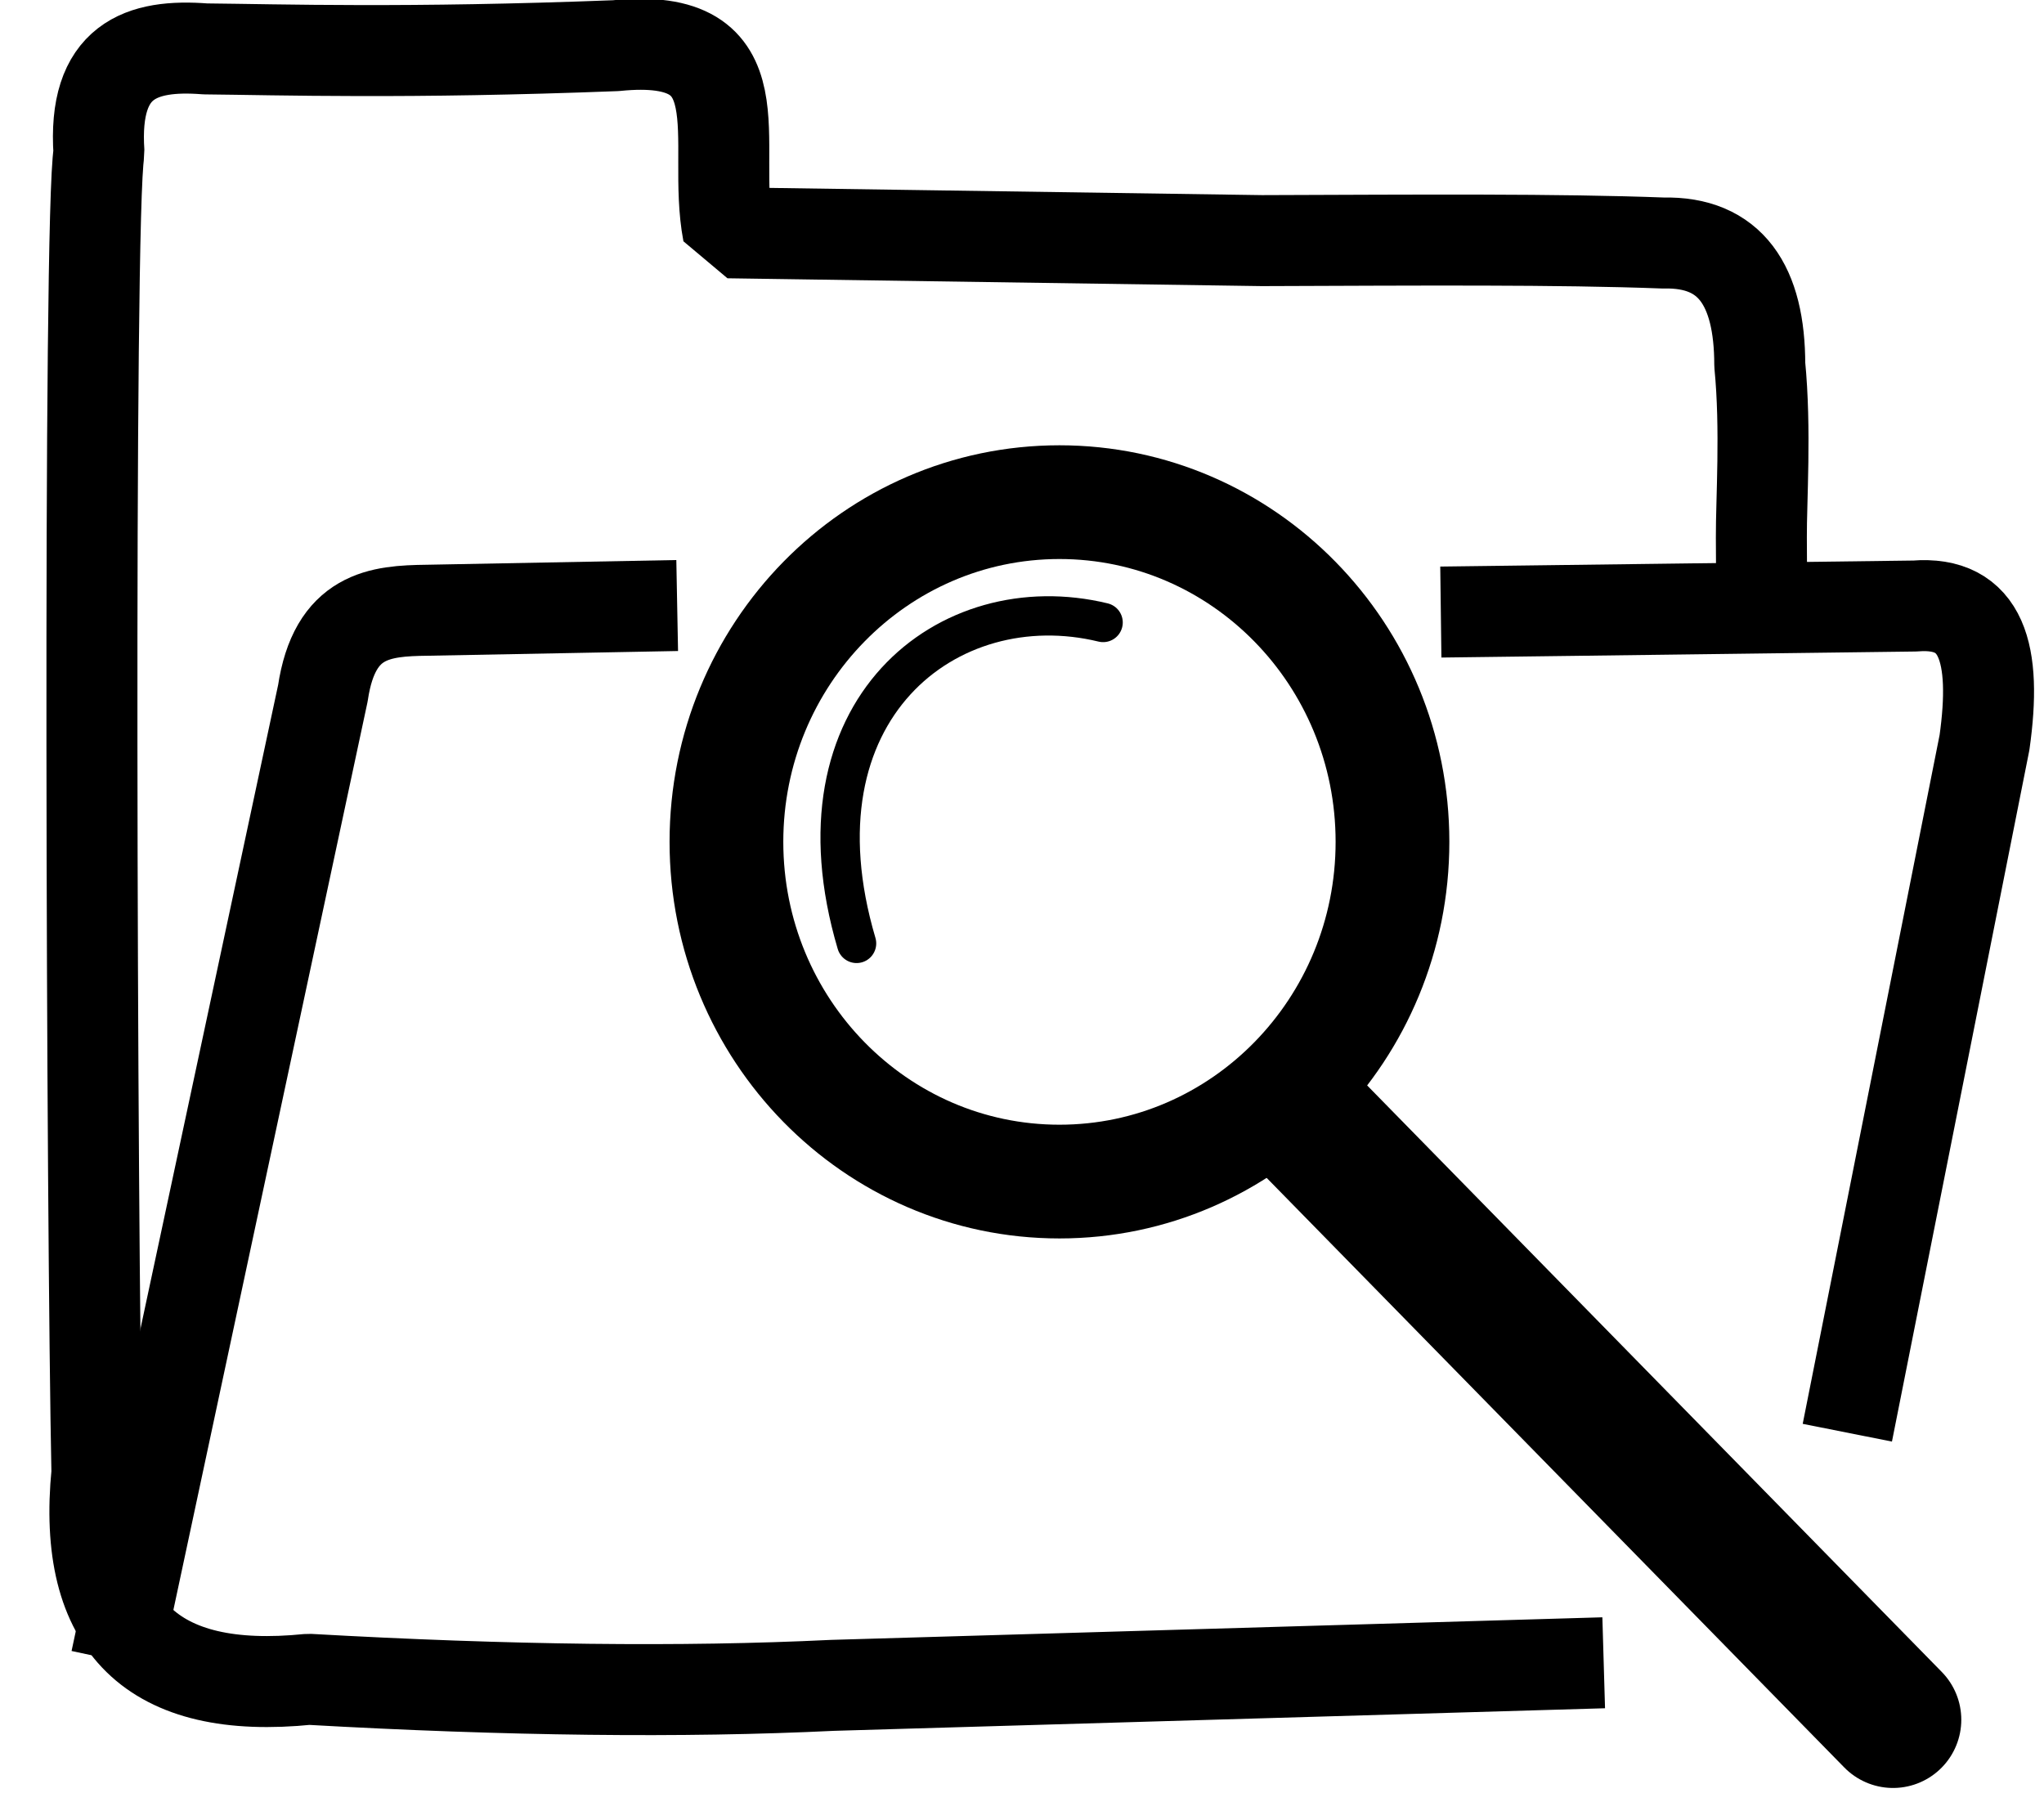
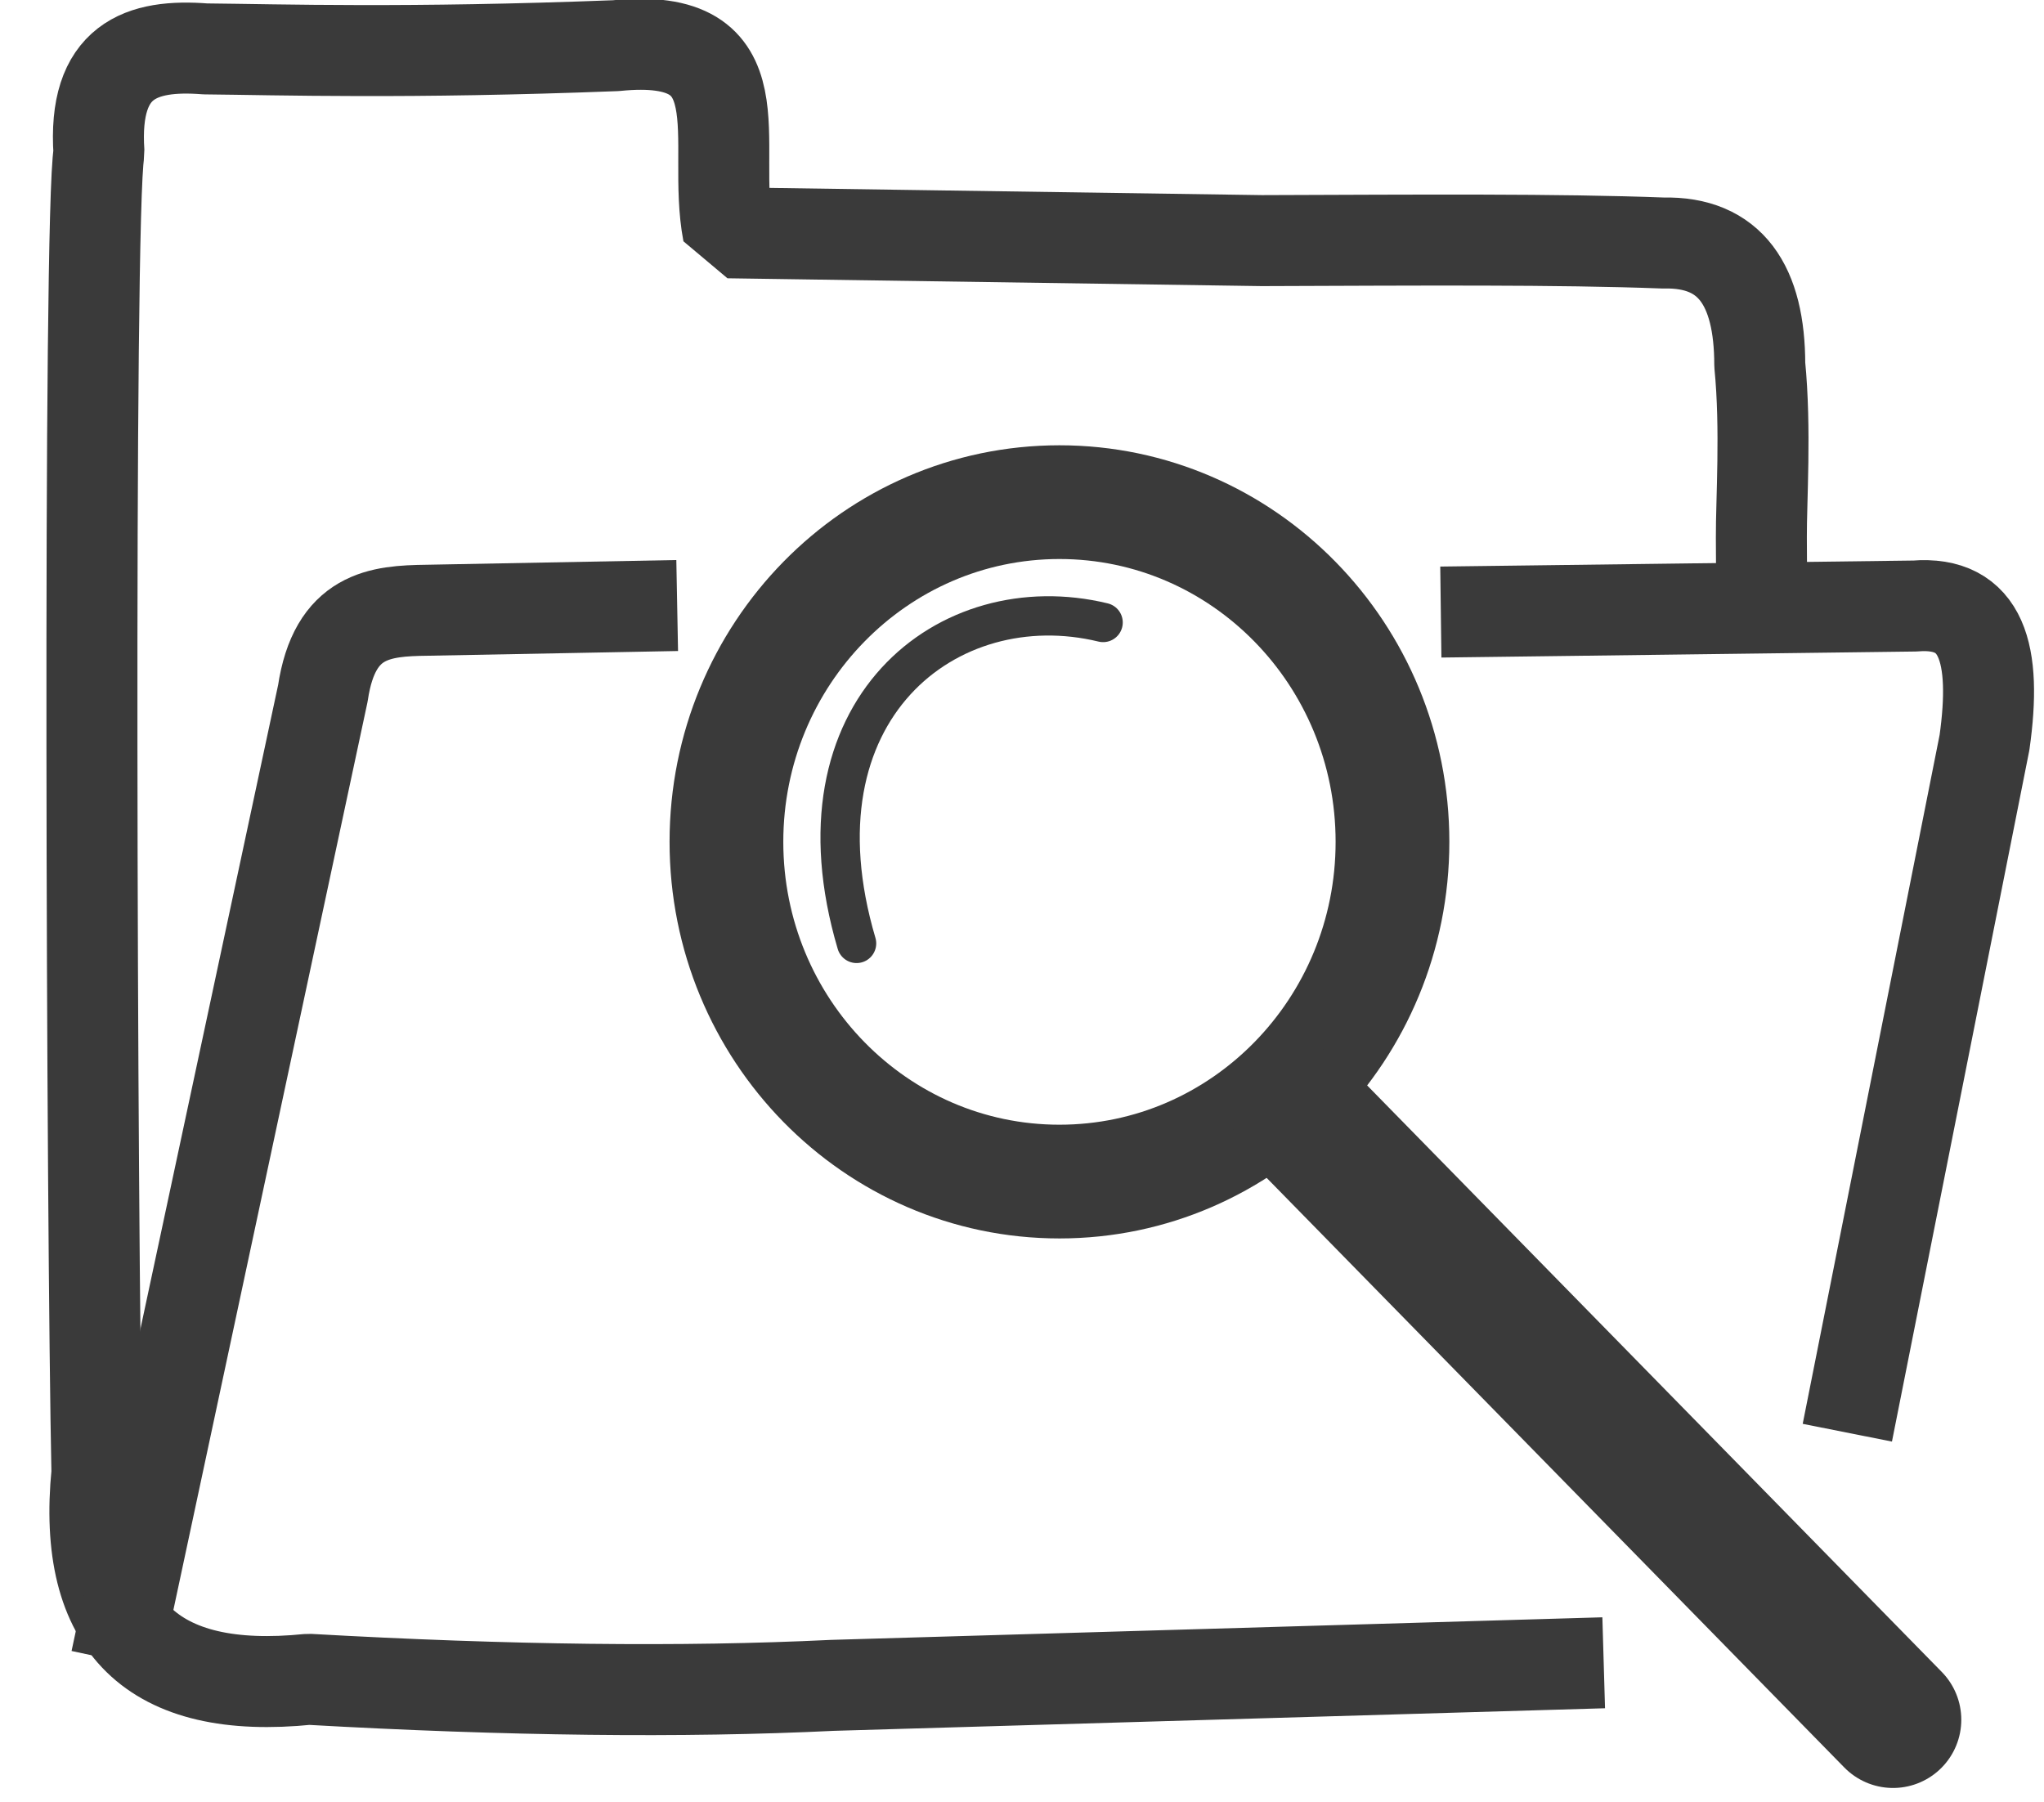
<svg xmlns="http://www.w3.org/2000/svg" width="44.928pt" height="39.6pt" viewBox="0 0 44.928 39.6">
  <defs />
-   <path id="shape0" transform="matrix(1 0 0 1 2.020504 0.9737362)" fill="none" stroke="black" stroke-width="2" stroke-linecap="square" stroke-linejoin="bevel" d="M36.695 10.838C36.691 10.042 36.799 8.455 36.66 7.044C36.659 5.297 36.012 4.334 34.541 4.368C32.21 4.28 29.218 4.303 25.717 4.315L13.984 4.143C13.6 2.125 14.73 -0.297 11.515 0.03C6.914 0.207 4.147 0.117 2.494 0.101C1.085 -0.009 0.015 0.35 0.155 2.384C-0.086 3.735 -0.001 26.089 0.11 31.396C-0.225 34.775 1.326 36.289 4.764 35.938C9.148 36.186 12.986 36.231 16.277 36.071L32.23 35.604" />
-   <path id="shape1" transform="matrix(1 0 0 1 2.760007 13.32843)" fill="none" stroke="black" stroke-width="2" stroke-linecap="square" stroke-linejoin="bevel" d="M0 22.192L4.337 1.909C4.594 0.178 5.596 0.098 6.628 0.085L11.125 0" />
-   <path id="shape2" transform="matrix(1 0 0 1 32.67002 13.31149)" fill="none" stroke="black" stroke-width="2" stroke-linecap="square" stroke-linejoin="bevel" d="M0 0.129L9.42 0.009C10.901 -0.112 11.226 1.052 10.95 3.009L8.13 17.199L8.13 17.199" />
-   <ellipse id="shape3" transform="matrix(1 0 0 1 15.96728 11.03738)" rx="7.32" ry="7.467" cx="7.32" cy="7.467" fill="none" stroke="black" stroke-width="2.5" stroke-linecap="square" stroke-linejoin="bevel" />
-   <path id="shape4" transform="matrix(1 0 0 1 28.56 24.48)" fill="none" stroke="black" stroke-width="3" stroke-linecap="round" stroke-linejoin="bevel" d="M13.05 13.32L0 0" />
-   <path id="shape5" transform="matrix(1 0 0 1 18.46589 13.53736)" fill="none" stroke="black" stroke-width="0.864" stroke-linecap="round" stroke-linejoin="bevel" d="M0.362 7.199C-1.156 2.065 2.378 -0.681 5.781 0.145" />
+   <path id="shape0" transform="matrix(1 0 0 1 2.020504 0.9737362)" fill="none" stroke="#3a3a3a" stroke-width="2" stroke-linecap="square" stroke-linejoin="bevel" d="M36.695 10.838C36.691 10.042 36.799 8.455 36.66 7.044C36.659 5.297 36.012 4.334 34.541 4.368C32.21 4.28 29.218 4.303 25.717 4.315L13.984 4.143C13.6 2.125 14.73 -0.297 11.515 0.03C6.914 0.207 4.147 0.117 2.494 0.101C1.085 -0.009 0.015 0.35 0.155 2.384C-0.086 3.735 -0.001 26.089 0.11 31.396C-0.225 34.775 1.326 36.289 4.764 35.938C9.148 36.186 12.986 36.231 16.277 36.071L32.23 35.604" />
+   <path id="shape1" transform="matrix(1 0 0 1 2.760007 13.32843)" fill="none" stroke="#3a3a3a" stroke-width="2" stroke-linecap="square" stroke-linejoin="bevel" d="M0 22.192L4.337 1.909C4.594 0.178 5.596 0.098 6.628 0.085L11.125 0" />
+   <path id="shape2" transform="matrix(1 0 0 1 32.67002 13.31149)" fill="none" stroke="#3a3a3a" stroke-width="2" stroke-linecap="square" stroke-linejoin="bevel" d="M0 0.129L9.42 0.009C10.901 -0.112 11.226 1.052 10.95 3.009L8.13 17.199L8.13 17.199" />
+   <ellipse id="shape3" transform="matrix(1 0 0 1 15.96728 11.03738)" rx="7.32" ry="7.467" cx="7.32" cy="7.467" fill="none" stroke="#3a3a3a" stroke-width="2.5" stroke-linecap="square" stroke-linejoin="bevel" />
+   <path id="shape4" transform="matrix(1 0 0 1 28.56 24.48)" fill="none" stroke="#3a3a3a" stroke-width="3" stroke-linecap="round" stroke-linejoin="bevel" d="M13.05 13.32L0 0" />
+   <path id="shape5" transform="matrix(1 0 0 1 18.46589 13.53736)" fill="none" stroke="#3a3a3a" stroke-width="0.864" stroke-linecap="round" stroke-linejoin="bevel" d="M0.362 7.199C-1.156 2.065 2.378 -0.681 5.781 0.145" />
</svg>
